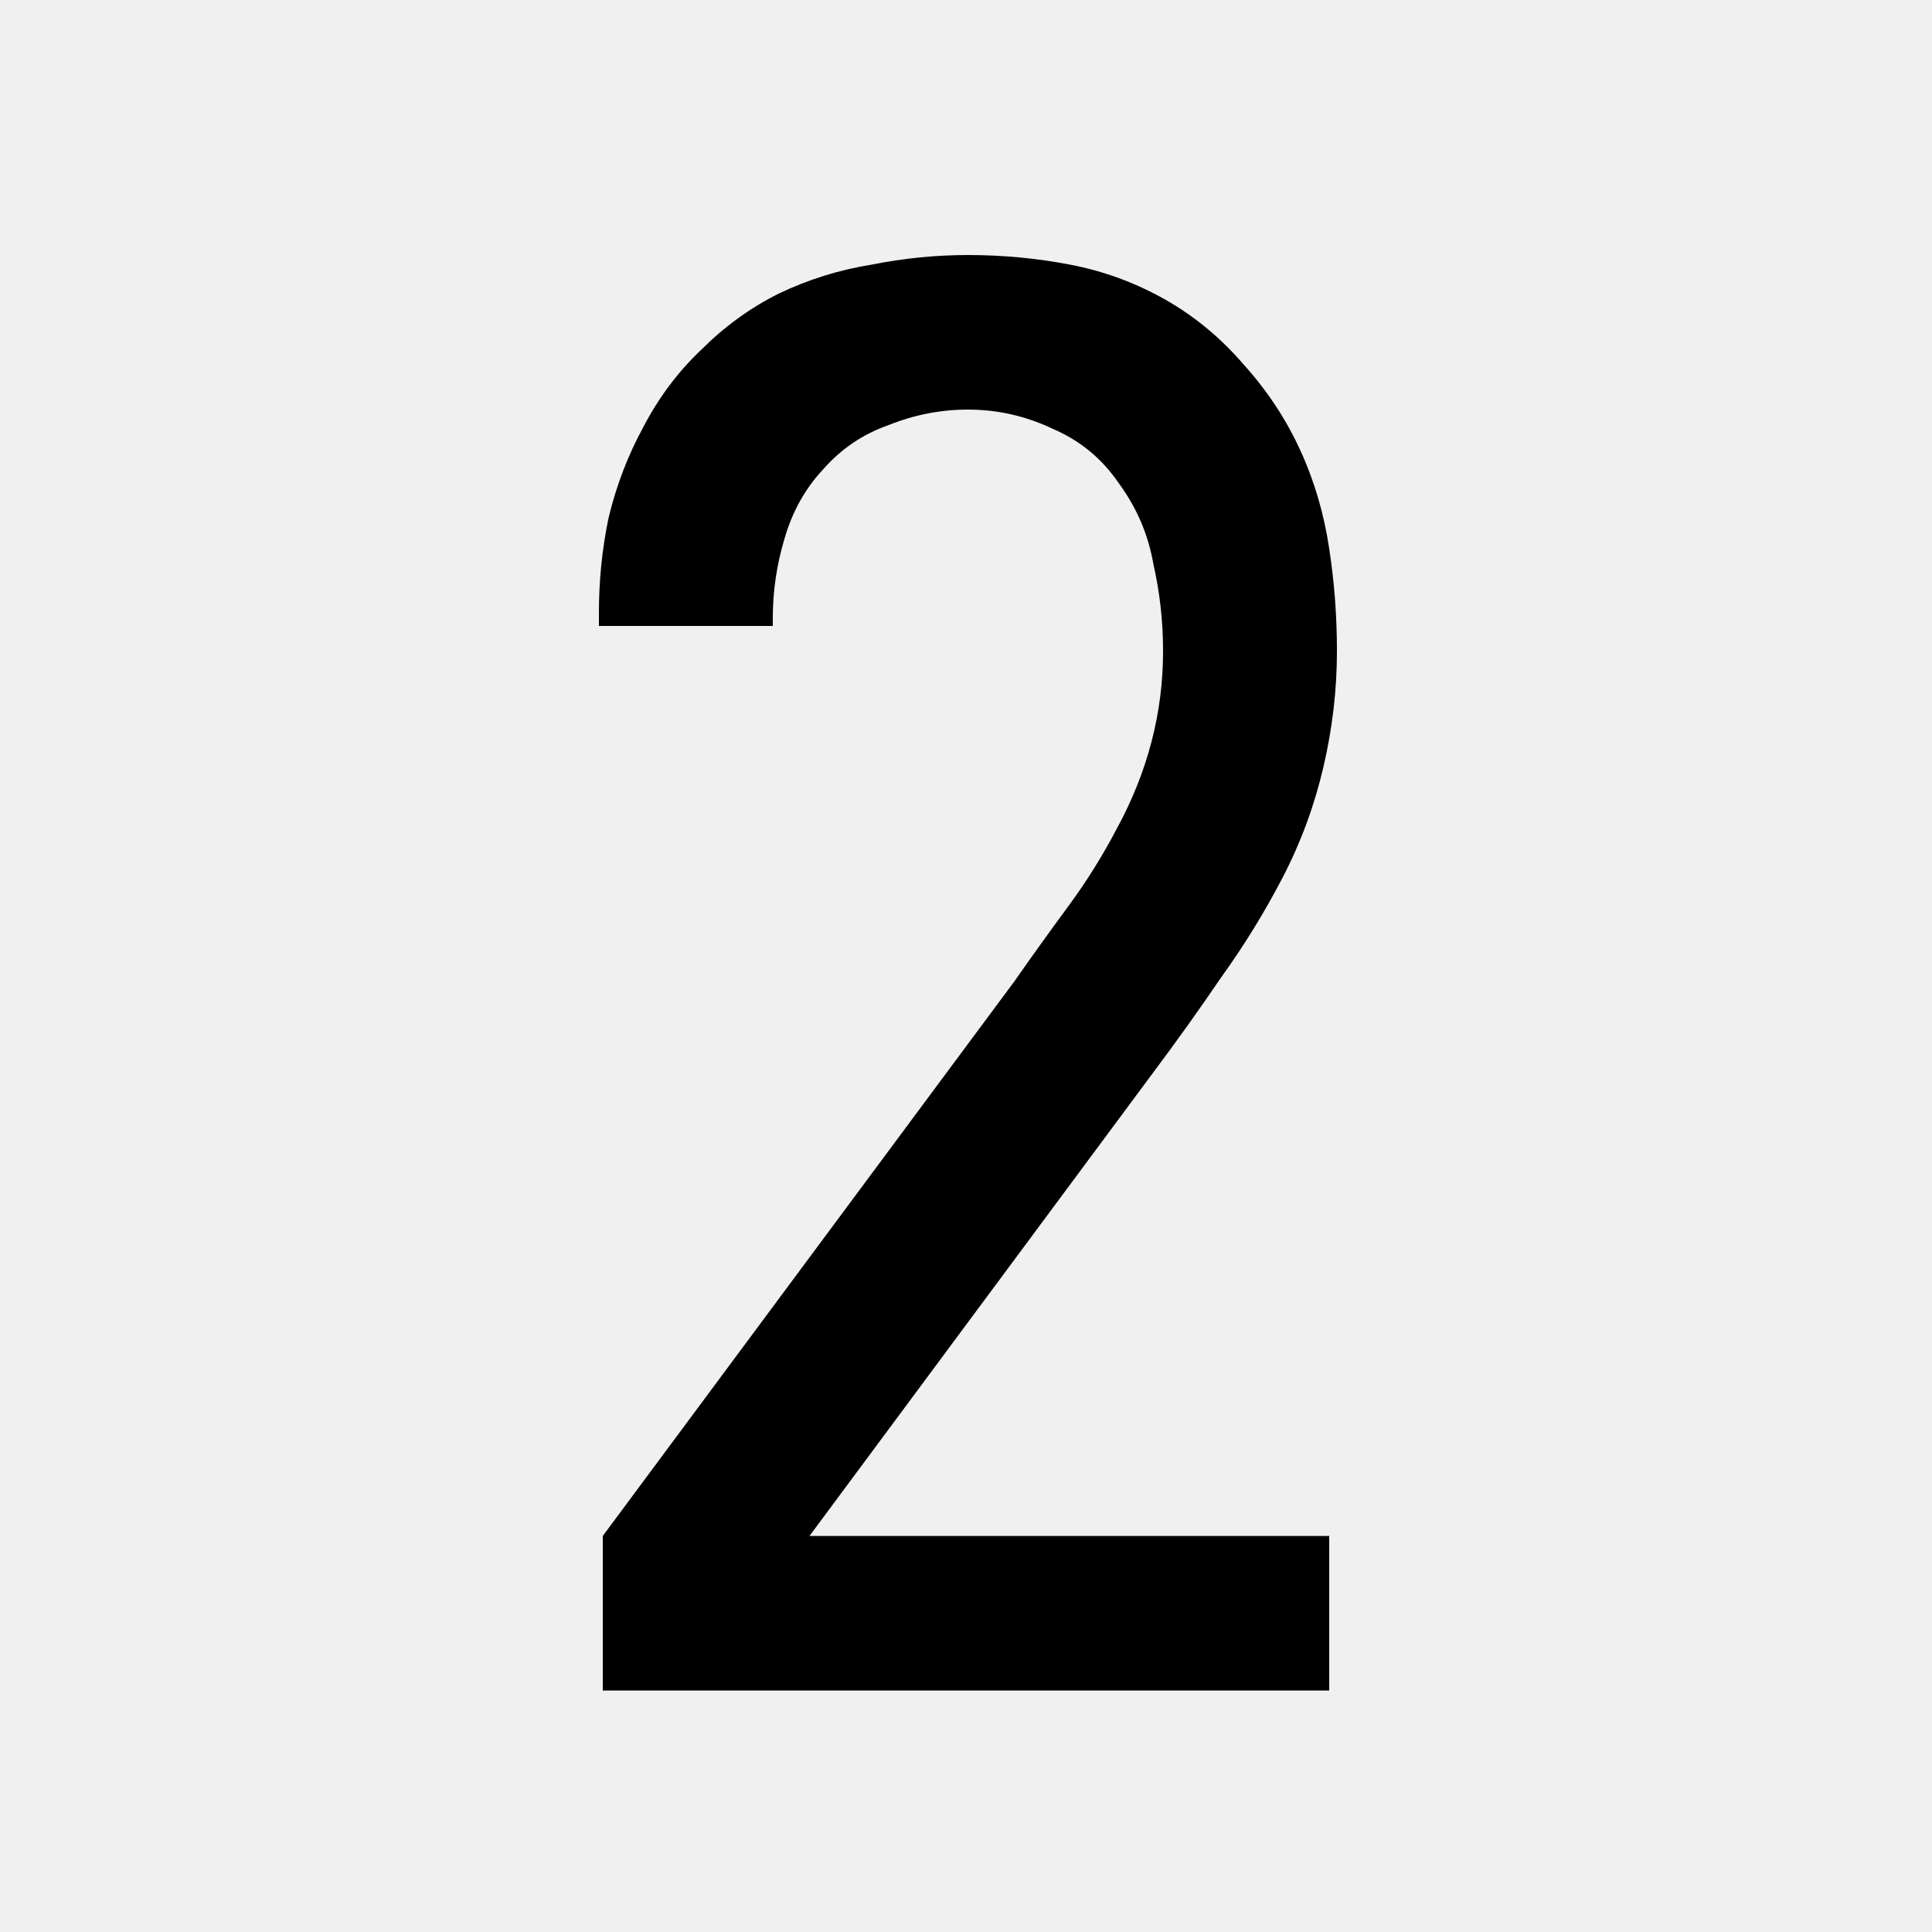
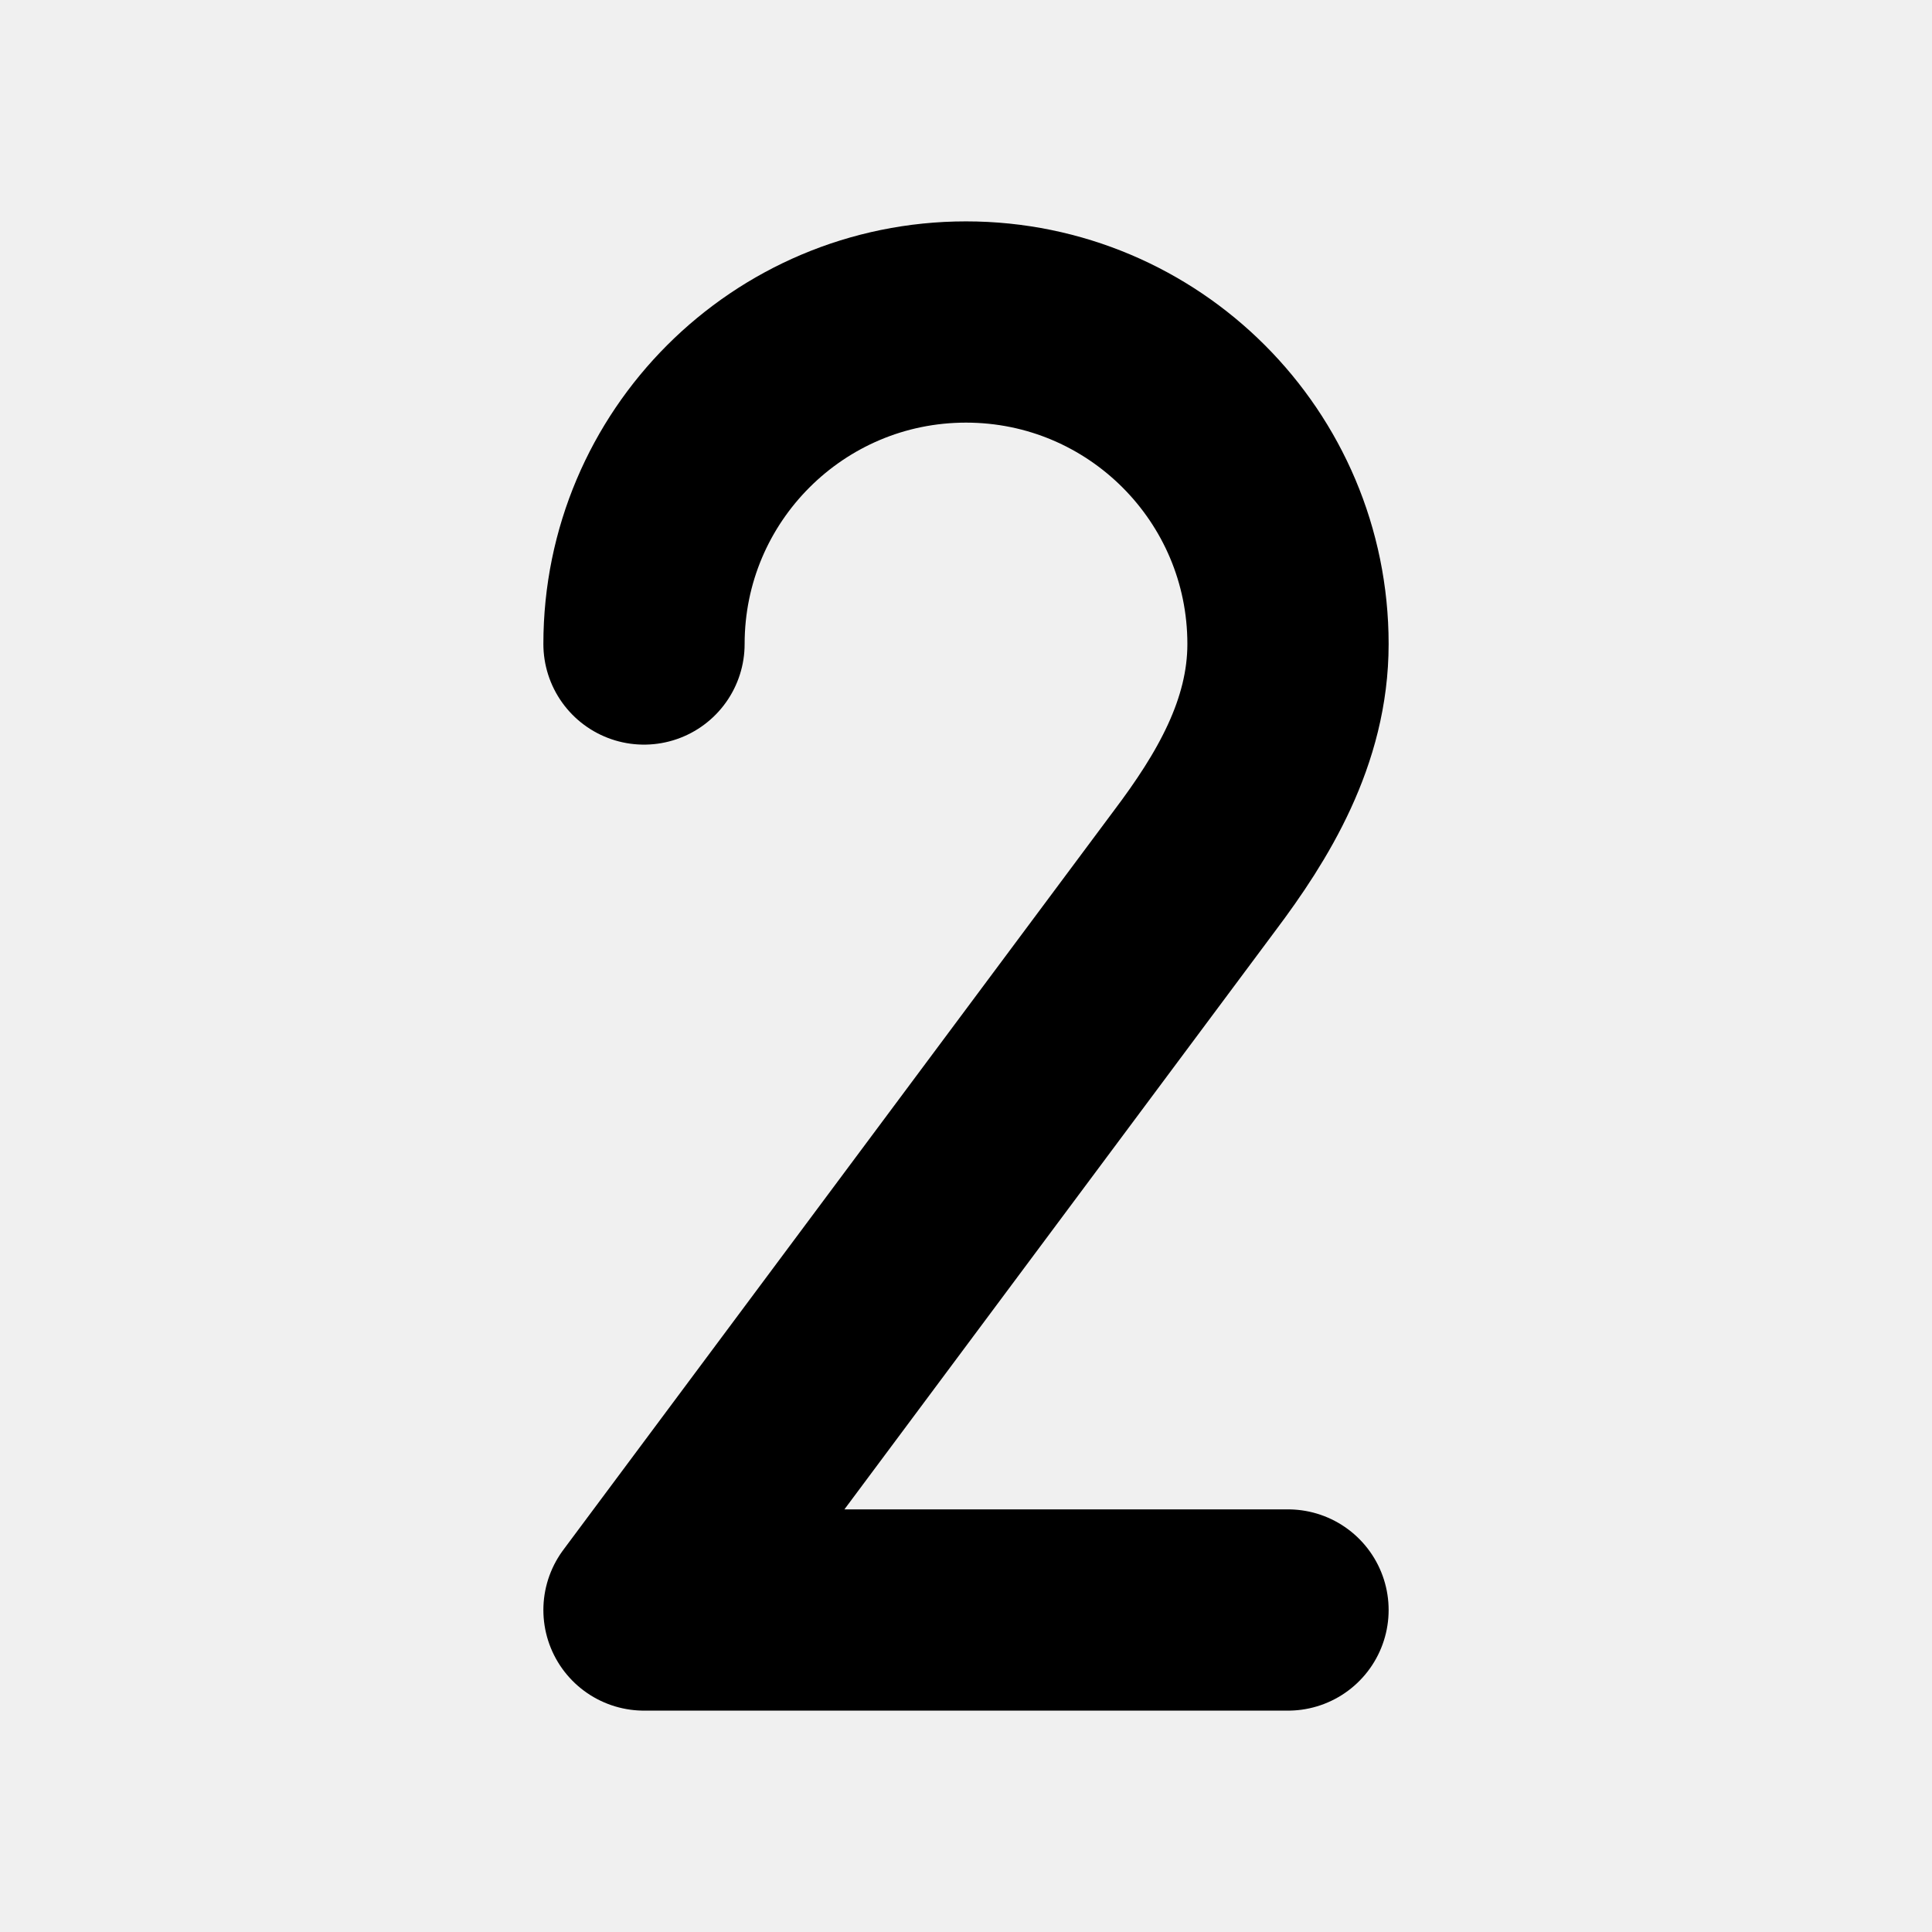
- <svg xmlns="http://www.w3.org/2000/svg" width="24" height="24" viewBox="0 0 24 24" fill="none">
-   <g clip-path="url(#clip0_58_90)">
-     <path d="M7.488 21V19.08L12.6 12.192C12.824 11.872 13.048 11.56 13.272 11.256C13.496 10.952 13.696 10.632 13.872 10.296C14.064 9.944 14.208 9.584 14.304 9.216C14.4 8.848 14.448 8.472 14.448 8.088C14.448 7.72 14.408 7.36 14.328 7.008C14.264 6.64 14.12 6.304 13.896 6C13.688 5.696 13.416 5.472 13.08 5.328C12.744 5.168 12.392 5.088 12.024 5.088C11.688 5.088 11.36 5.152 11.04 5.28C10.72 5.392 10.448 5.576 10.224 5.832C10 6.072 9.84 6.36 9.744 6.696C9.648 7.016 9.6 7.344 9.6 7.68V7.776H7.44V7.608C7.44 7.208 7.48 6.816 7.56 6.432C7.656 6.032 7.8 5.656 7.992 5.304C8.184 4.936 8.424 4.616 8.712 4.344C9 4.056 9.32 3.824 9.672 3.648C10.04 3.472 10.424 3.352 10.824 3.288C11.224 3.208 11.624 3.168 12.024 3.168C12.456 3.168 12.88 3.208 13.296 3.288C13.712 3.368 14.104 3.512 14.472 3.72C14.84 3.928 15.168 4.2 15.456 4.536C15.744 4.856 15.976 5.208 16.152 5.592C16.328 5.976 16.448 6.384 16.512 6.816C16.576 7.232 16.608 7.656 16.608 8.088C16.608 8.568 16.552 9.048 16.44 9.528C16.328 10.008 16.16 10.464 15.936 10.896C15.712 11.328 15.456 11.744 15.168 12.144C14.896 12.544 14.616 12.936 14.328 13.32L10.056 19.08H16.512V21H7.488Z" fill="black" />
-   </g>
-   <defs>
-     <clipPath id="clip0_58_90">
-       <rect width="24" height="24" fill="white" />
-     </clipPath>
-   </defs>
+ <svg xmlns="http://www.w3.org/2000/svg" width="24" height="24" viewBox="0 0 24 24" fill="none" stroke="currentColor" stroke-width="2.5" stroke-linecap="round" stroke-linejoin="round">
+   <path d="M8 8a4 4 0 1 1 8 0c0 1.098 -.564 2.025 -1.159 2.815l-6.841 9.185h8" />
</svg>
